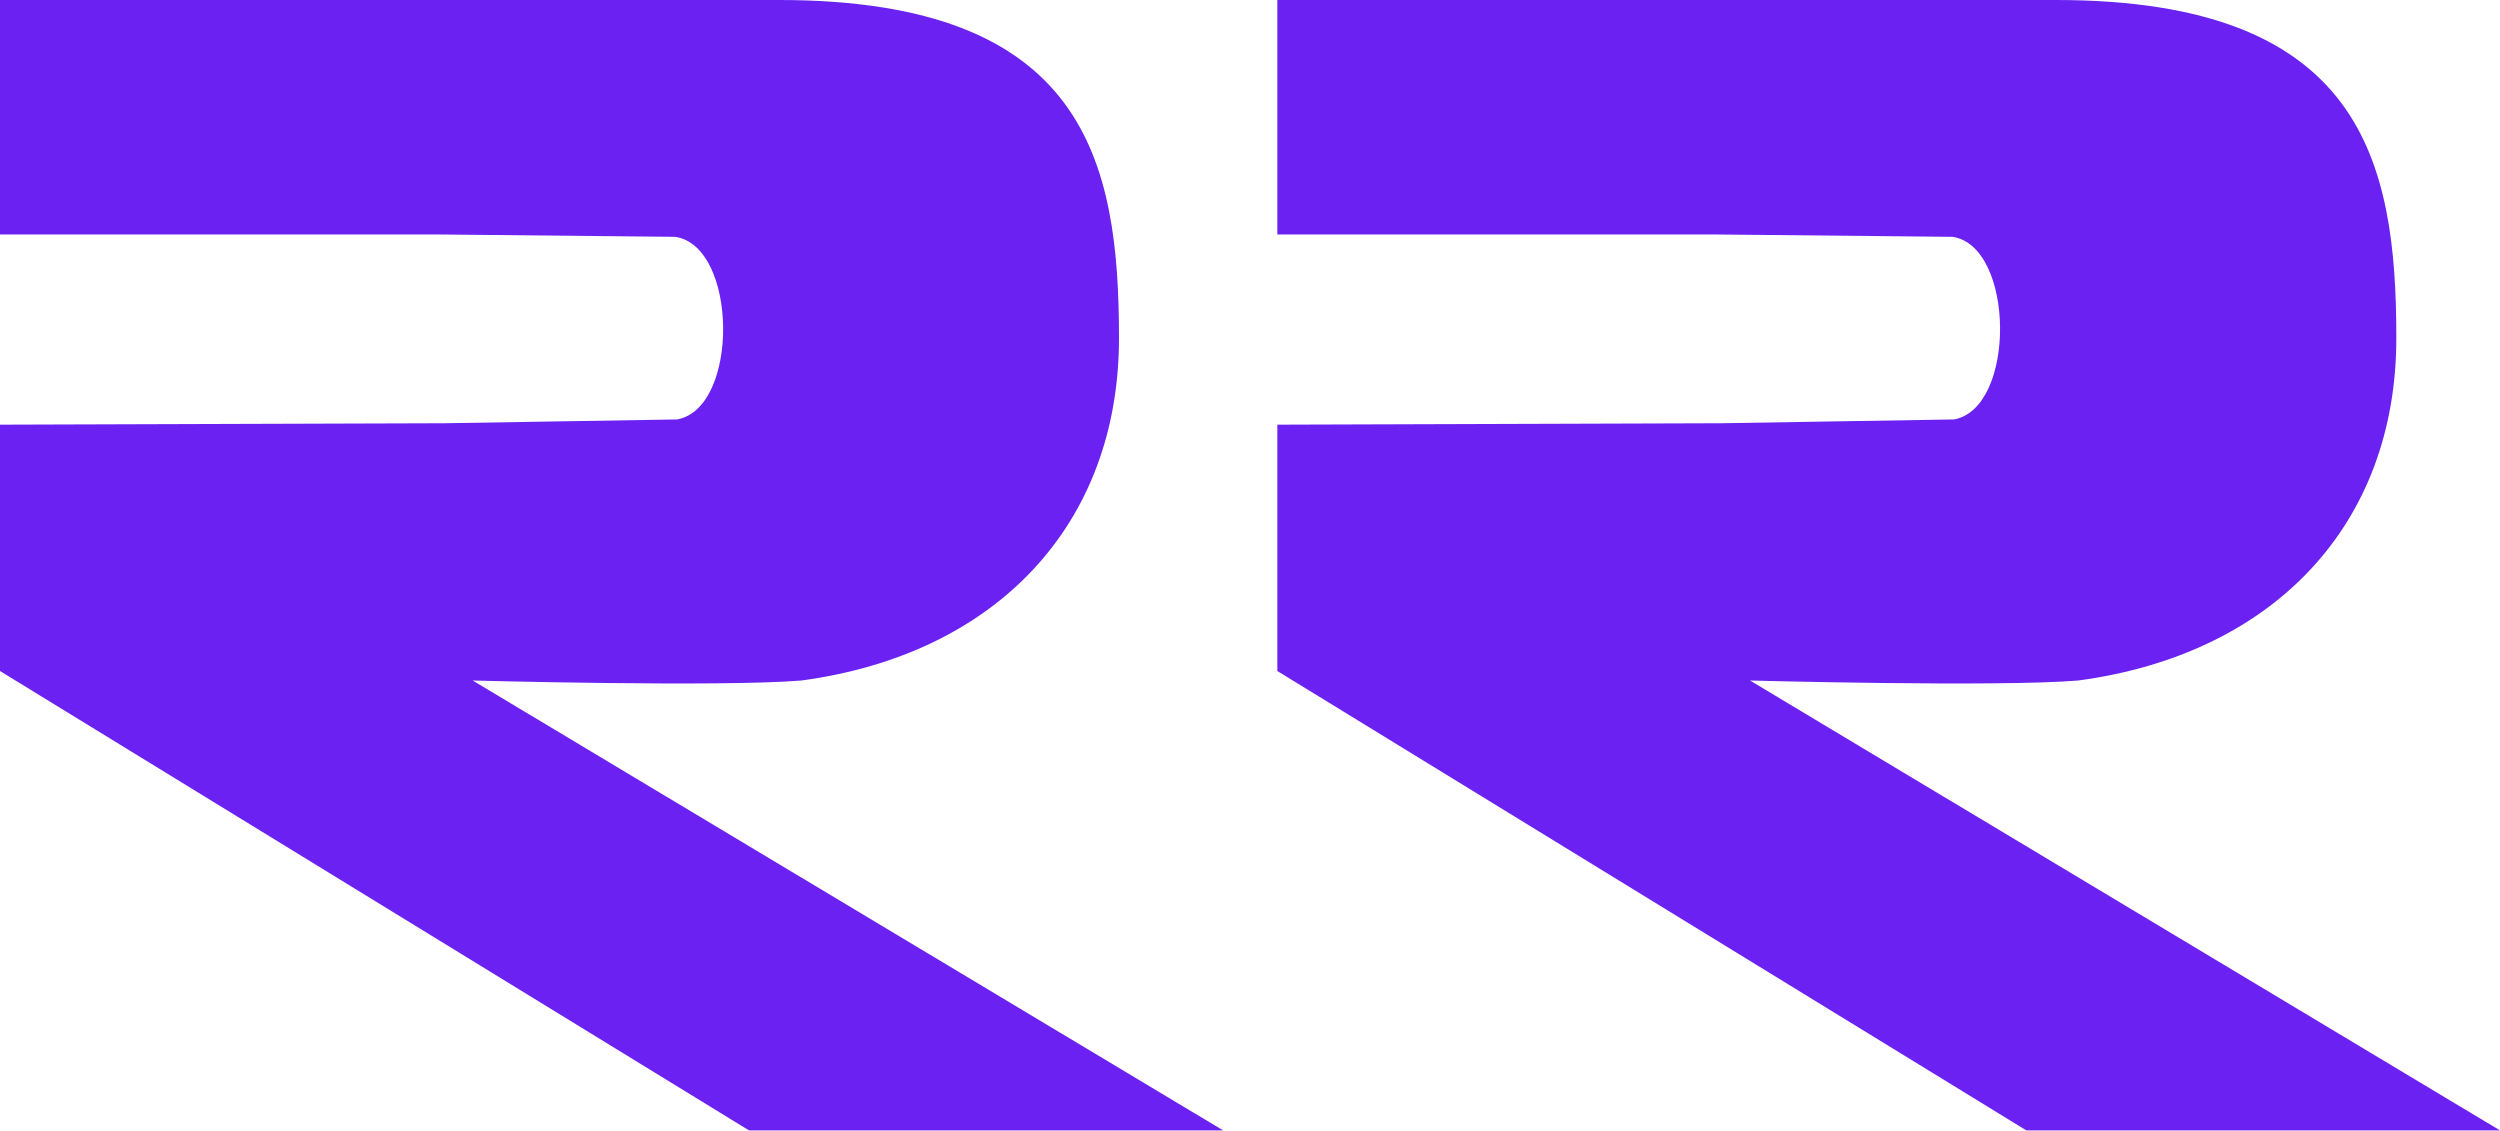
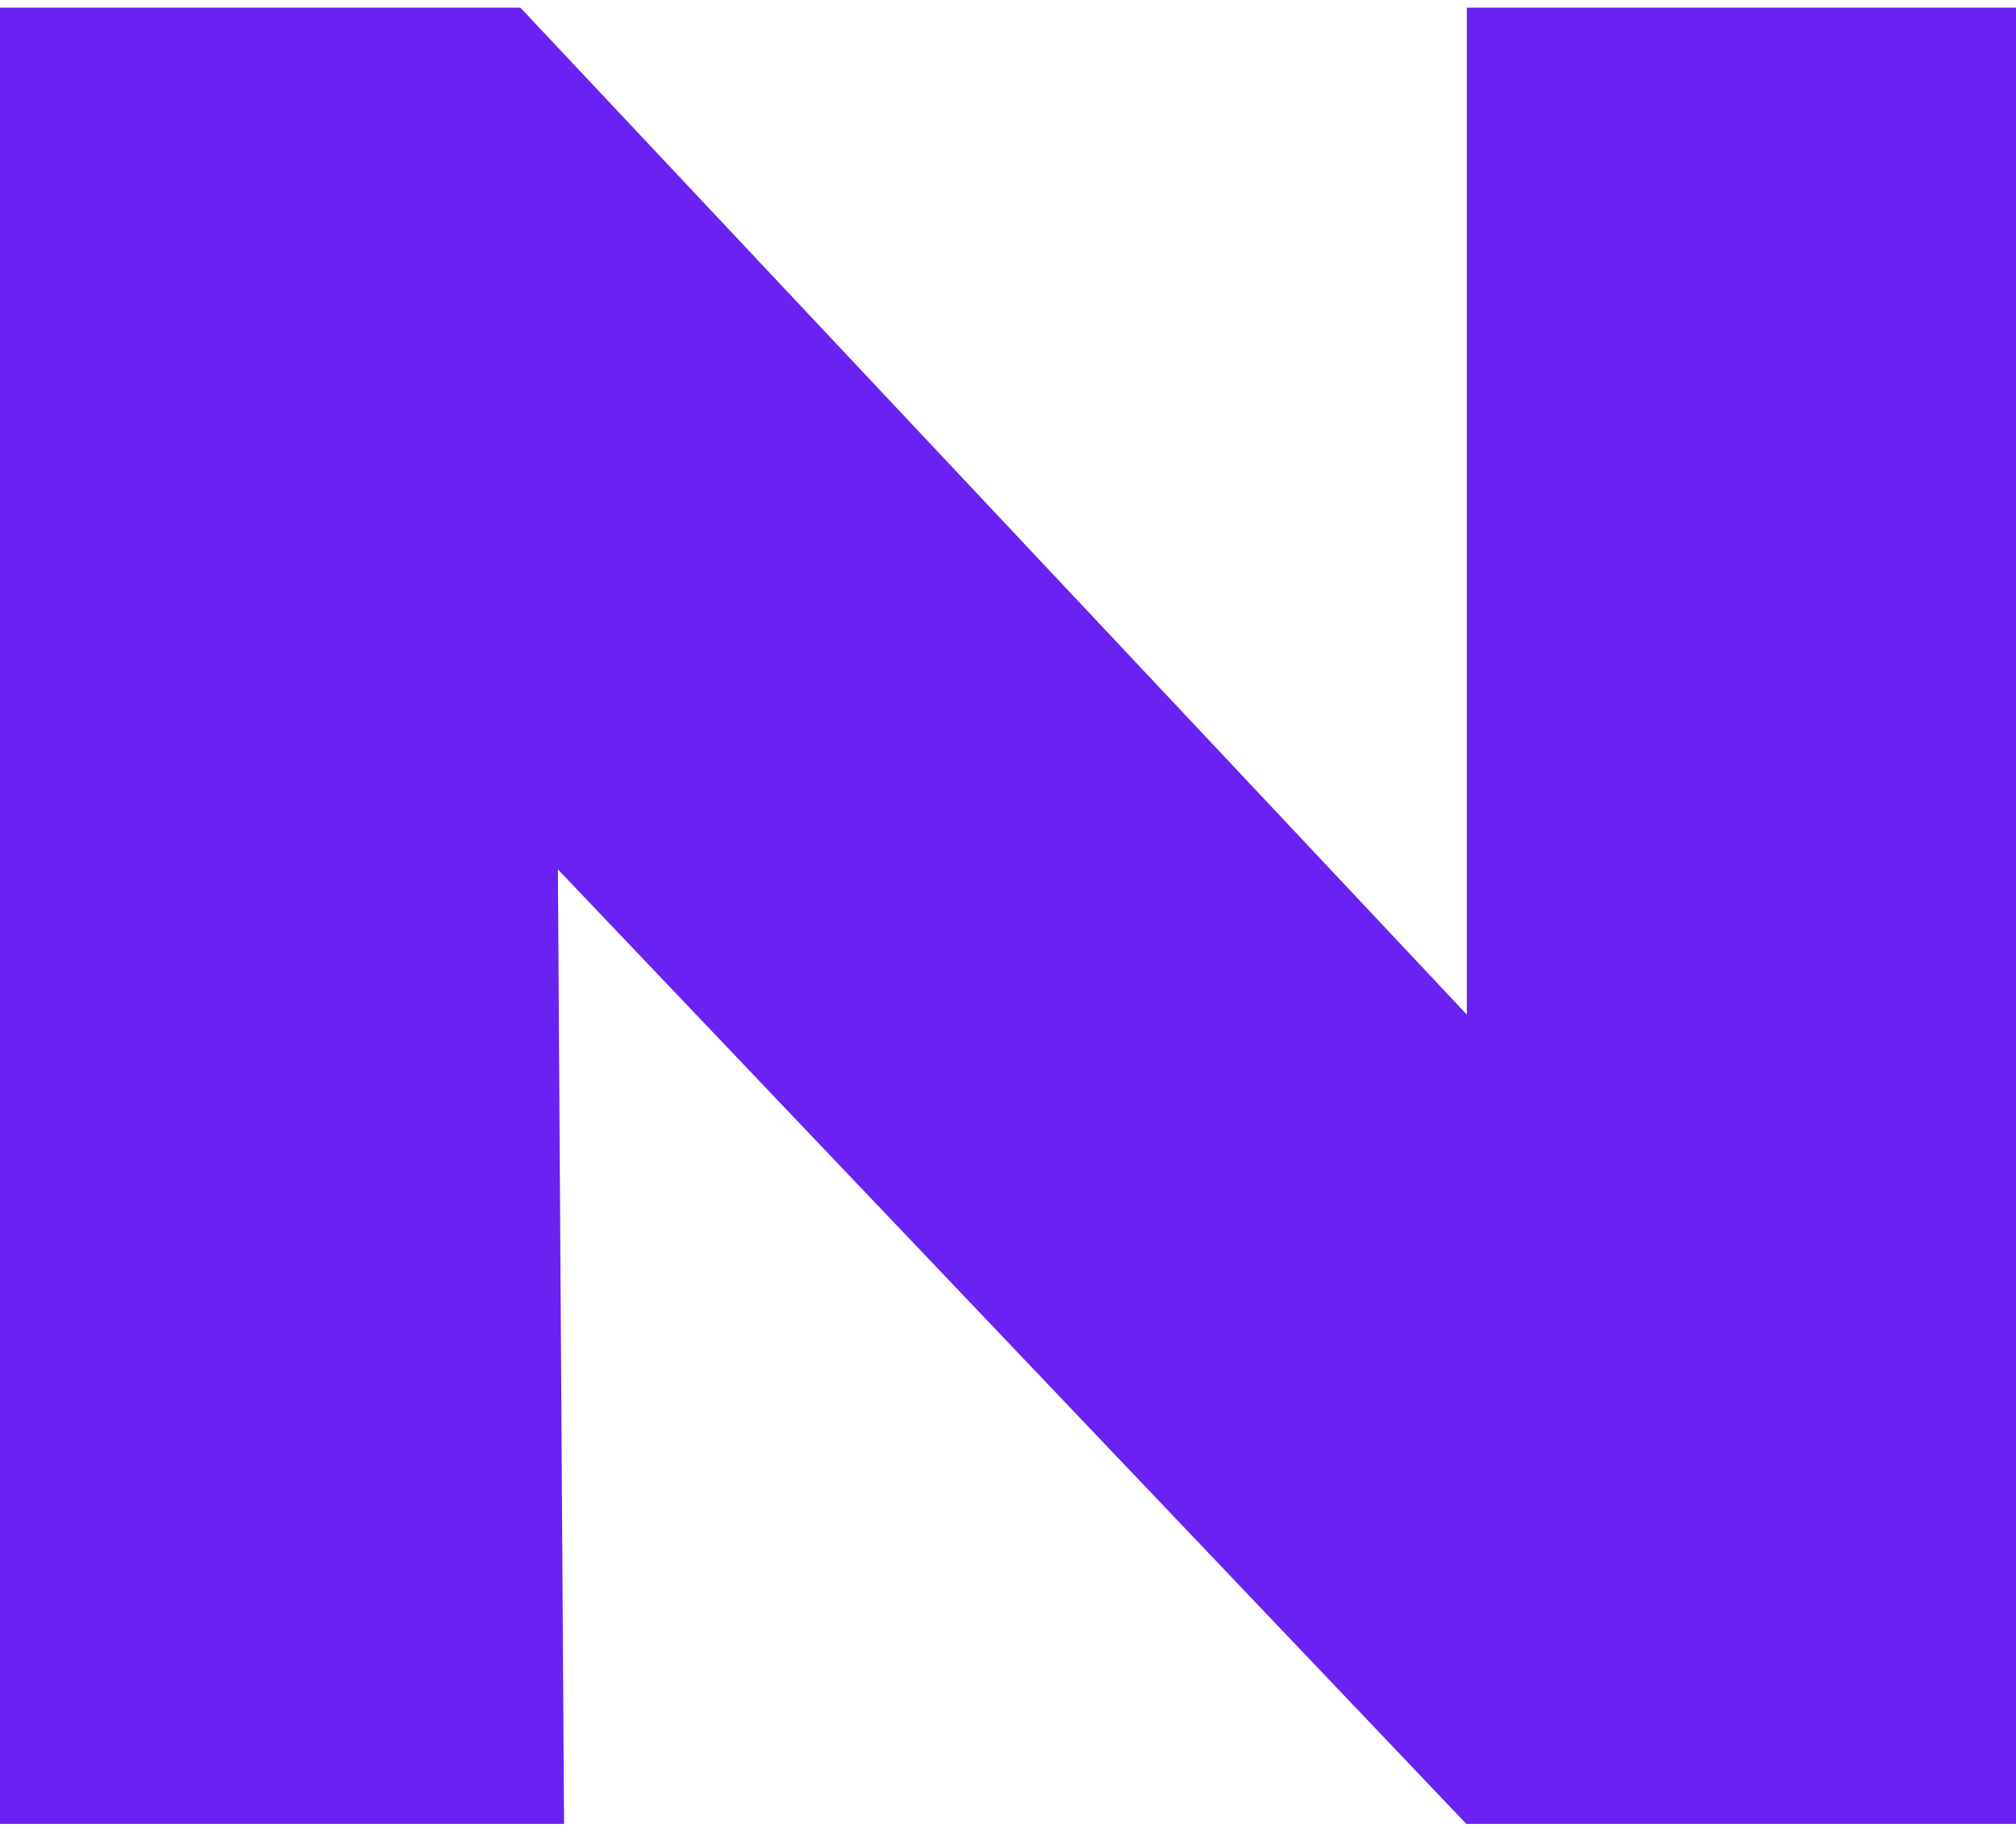
- <svg xmlns="http://www.w3.org/2000/svg" viewBox="0 0 52.57 23.77" fill="#6a21f2">
-   <path fill-rule="nonzero" d="M16.85 14.31C20.94 13.76 23.53 11.04 23.53 7.11C23.53 3.39 22.83 0.00 16.38 0.00L0.00 0.00L0.00 4.93L9.18 4.93L14.20 4.98C15.52 5.18 15.55 8.58 14.24 8.82L9.35 8.90L0.00 8.93L0.00 14.11L15.75 23.77L25.72 23.77L9.94 14.31C9.94 14.31 15.14 14.45 16.85 14.31Z" />
-   <path fill-rule="nonzero" d="M43.70 14.31C47.80 13.76 50.39 11.04 50.39 7.11C50.39 3.39 49.68 0.00 43.23 0.00L26.86 0.00L26.86 4.93L36.03 4.93L41.06 4.98C42.37 5.18 42.40 8.58 41.09 8.82L36.20 8.90L26.86 8.93L26.86 14.11L42.61 23.77L52.57 23.77L36.80 14.31C36.80 14.31 42.00 14.45 43.70 14.31Z" />
+ <svg xmlns="http://www.w3.org/2000/svg" viewBox="0 0 39.28 35.69" fill="#6a21f2">
+   <path d="M39.28 0.15L39.28 35.54L28.57 35.54L10.87 16.94L10.99 35.54L0.00 35.54L0.00 0.15L10.14 0.15L10.77 0.82L28.58 19.77L28.58 0.15L39.28 0.15Z" />
</svg>
